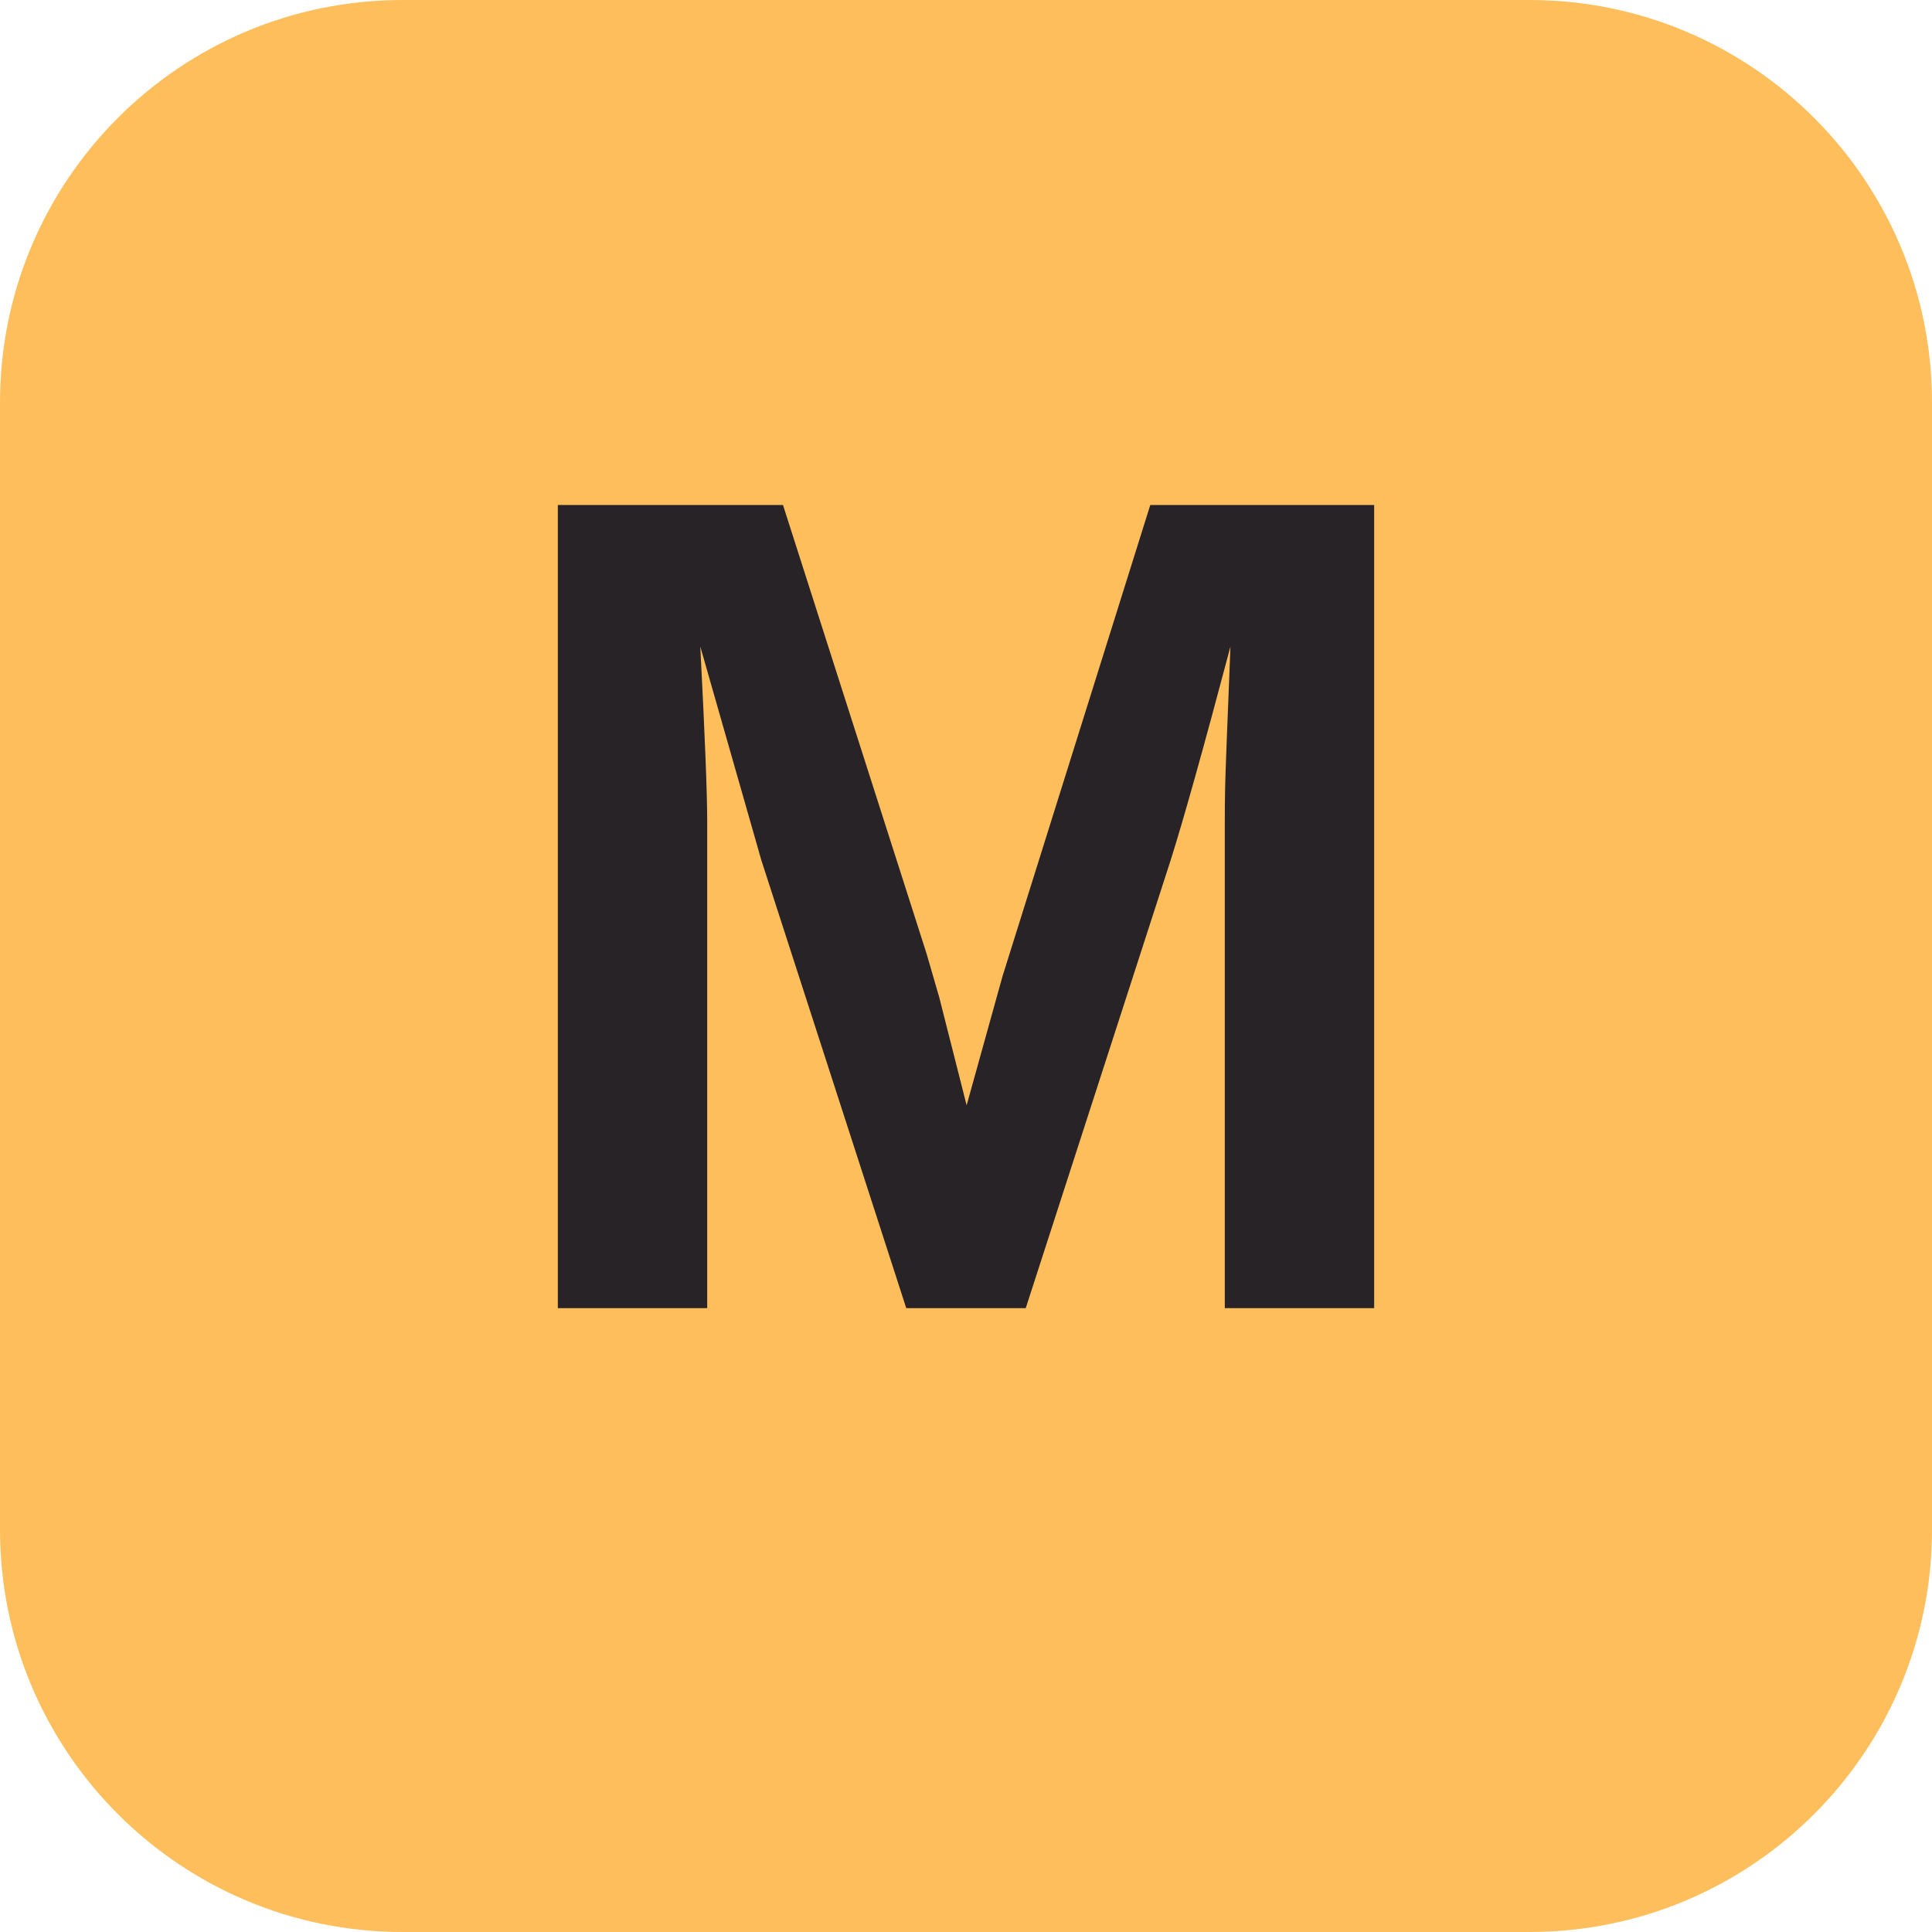
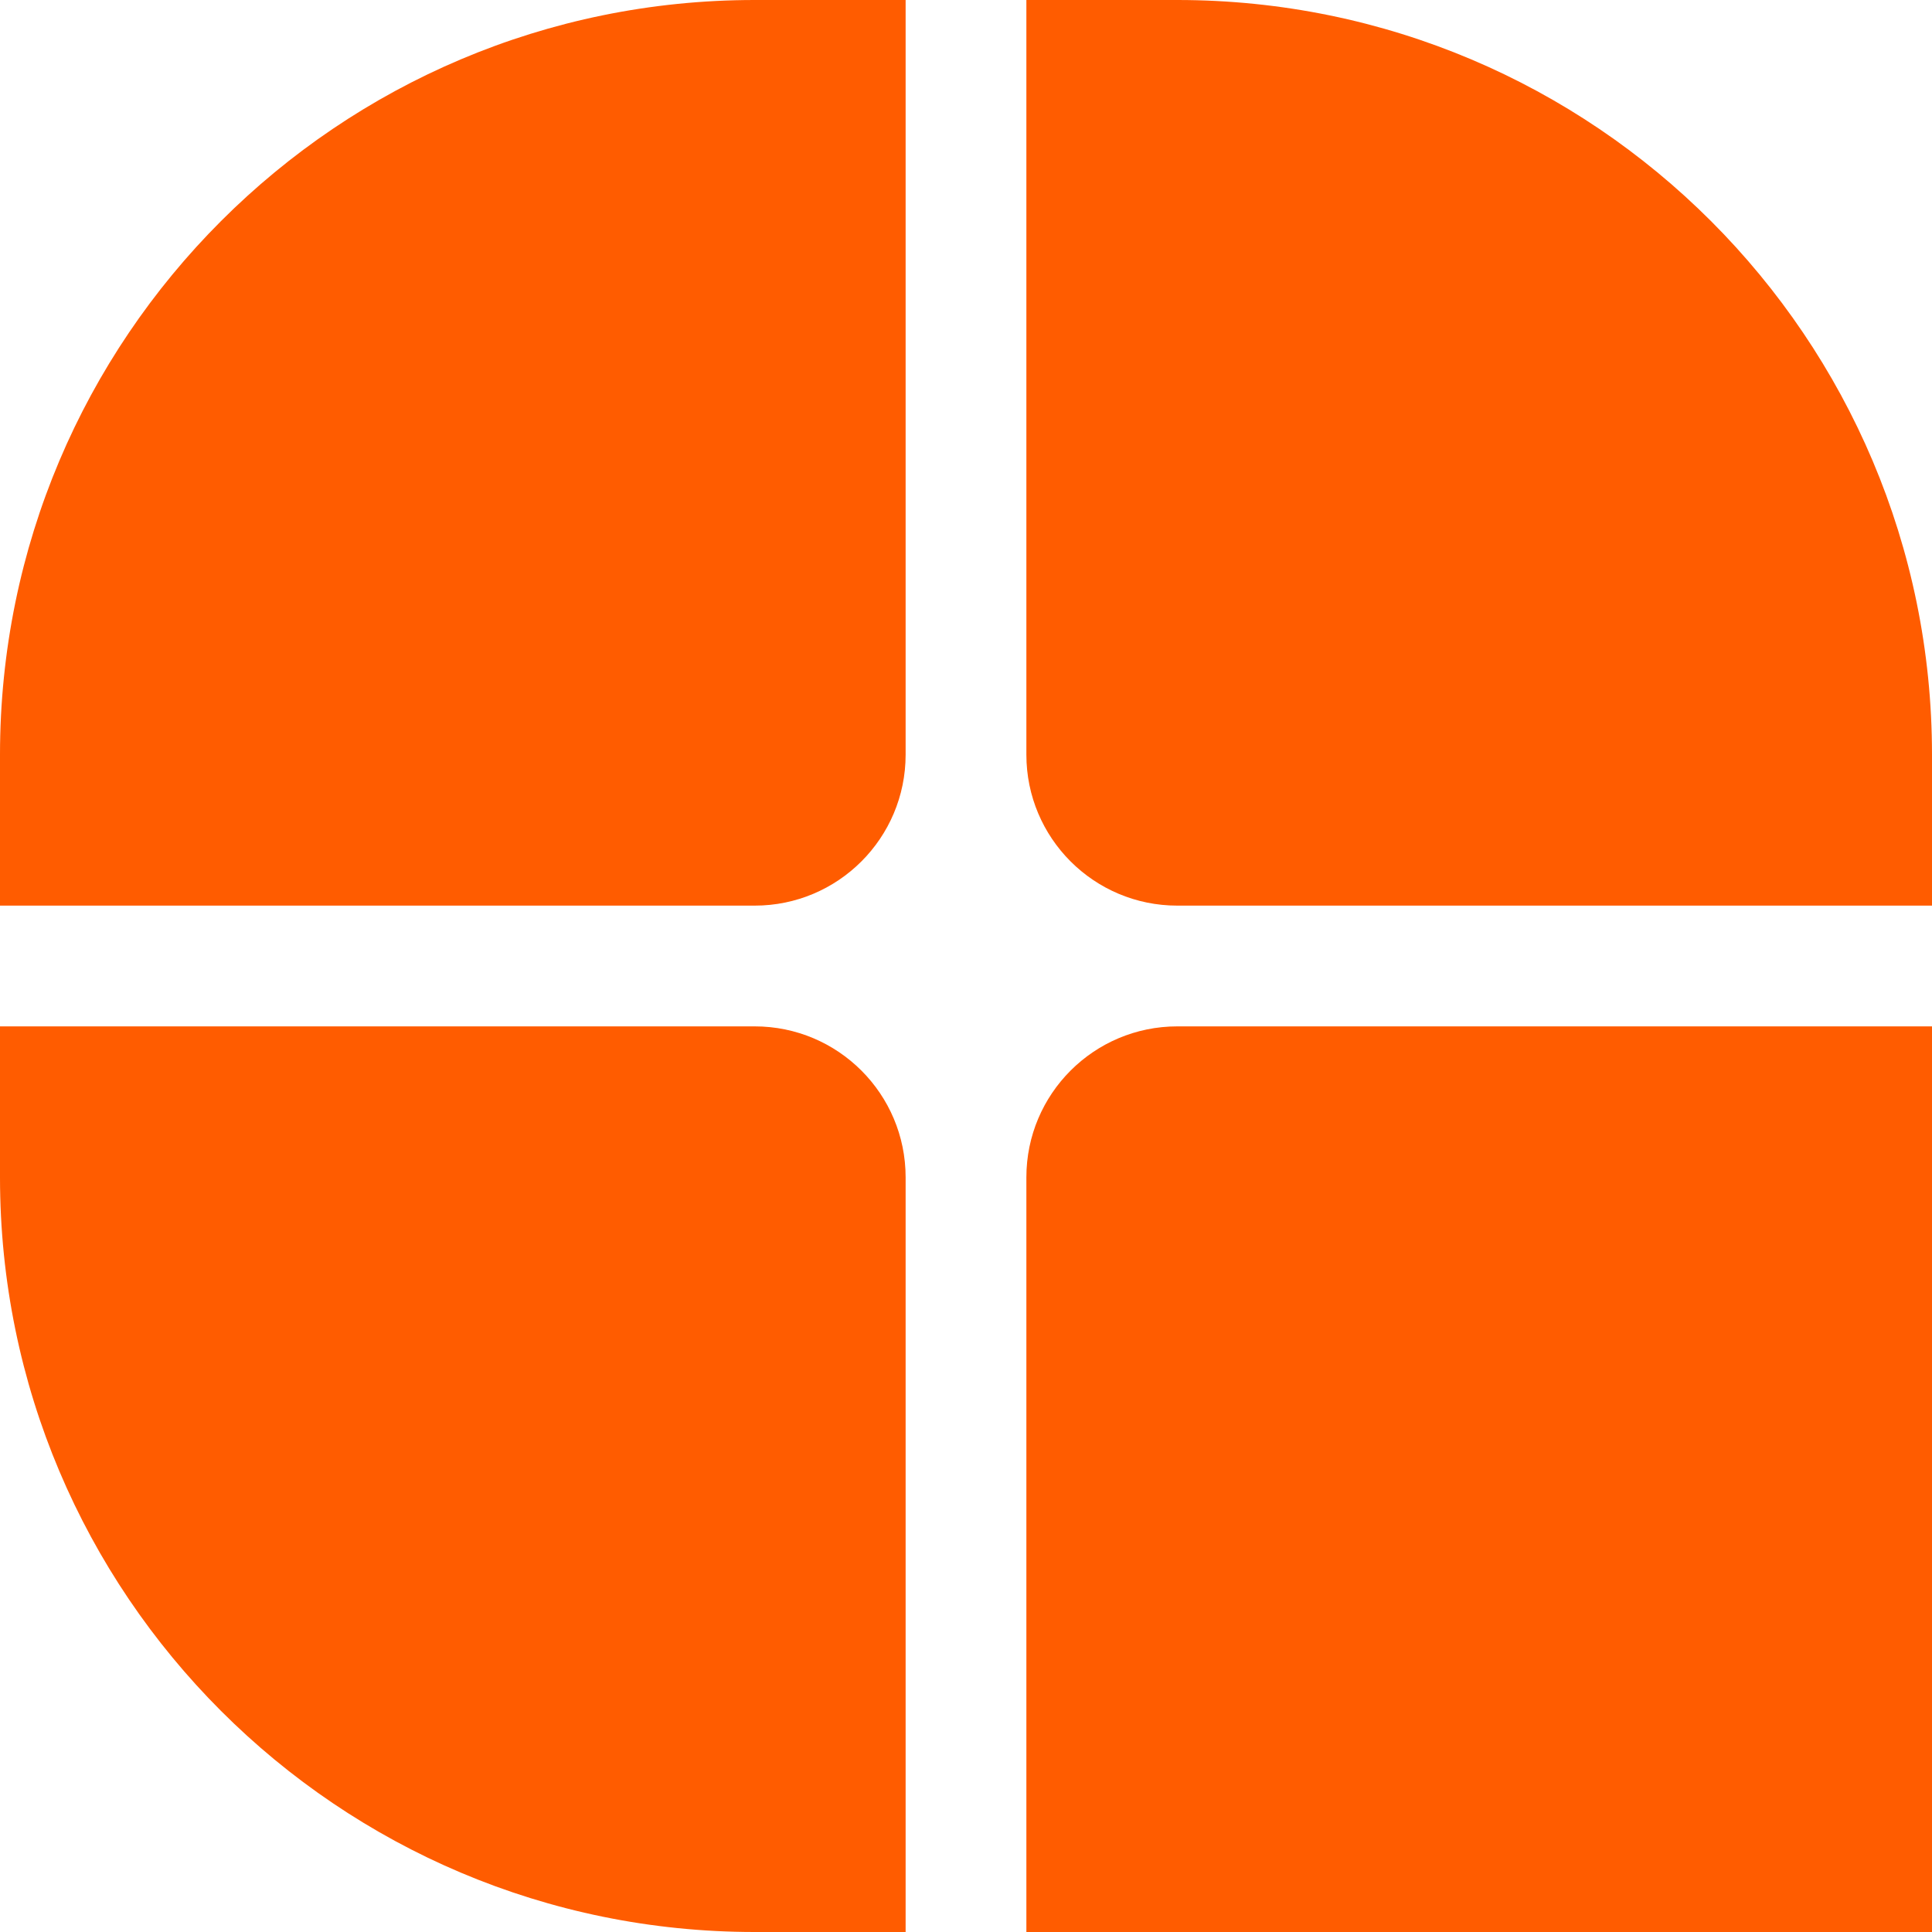
- <svg xmlns="http://www.w3.org/2000/svg" width="96" height="96" viewBox="0 0 96 96">
-   <rect width="96" height="96" rx="20" fill="#ffbe5c" />
-   <text x="48" y="65" text-anchor="middle" font-family="Arial,sans-serif" font-size="58" font-weight="600" fill="#272327">М</text>
+ <svg xmlns="http://www.w3.org/2000/svg" viewBox="0 0 256 256" width="256" height="256" fill="none">
+   <path d="M 100 136 C 111.046 136 120 144.954 120 156 L 120 256 L 100 256 C 44.772 256 0 211.228 0 156 L 0 136 Z M 256 256 L 136 256 L 136 156 C 136 144.954 144.954 136 156 136 L 256 136 Z M 120 100 C 120 111.046 111.046 120 100 120 L 0 120 L 0 100 C 0 44.772 44.772 0 100 0 L 120 0 Z M 156 0 C 211.228 0 256 44.772 256 100 L 256 120 L 156 120 C 144.954 120 136 111.046 136 100 L 136 0 Z" fill="#FF5C00" />
</svg>
